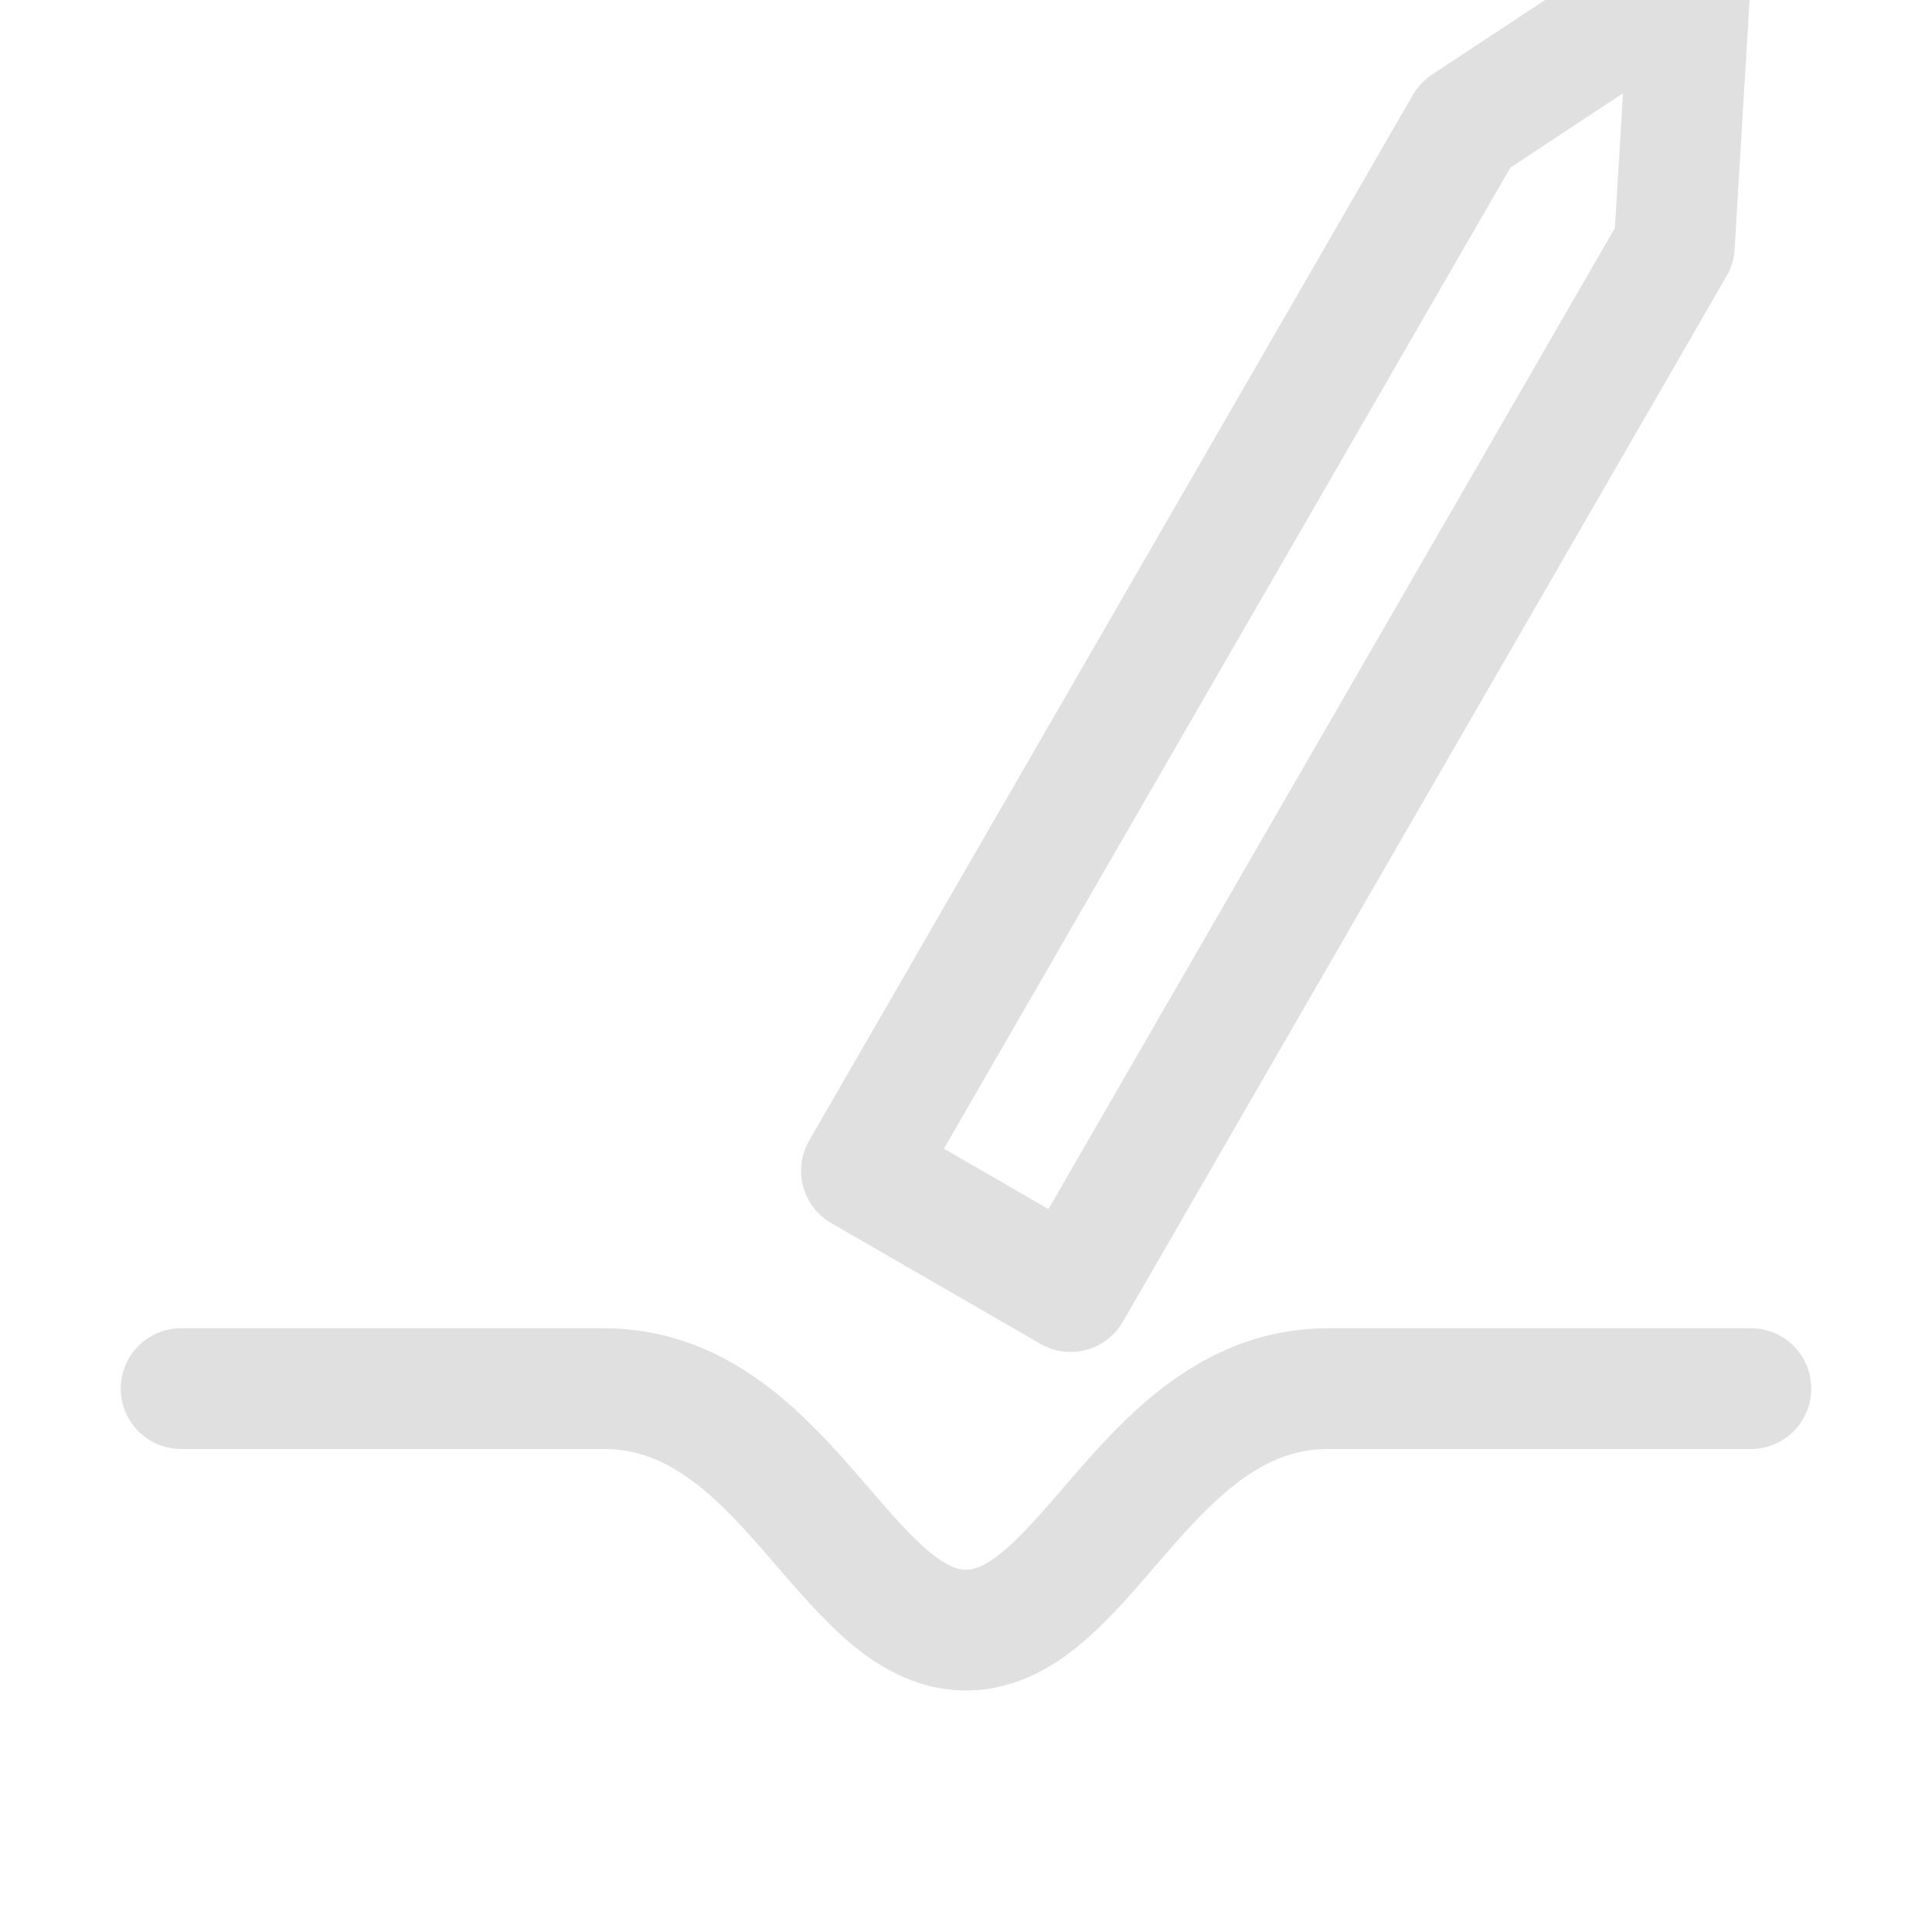
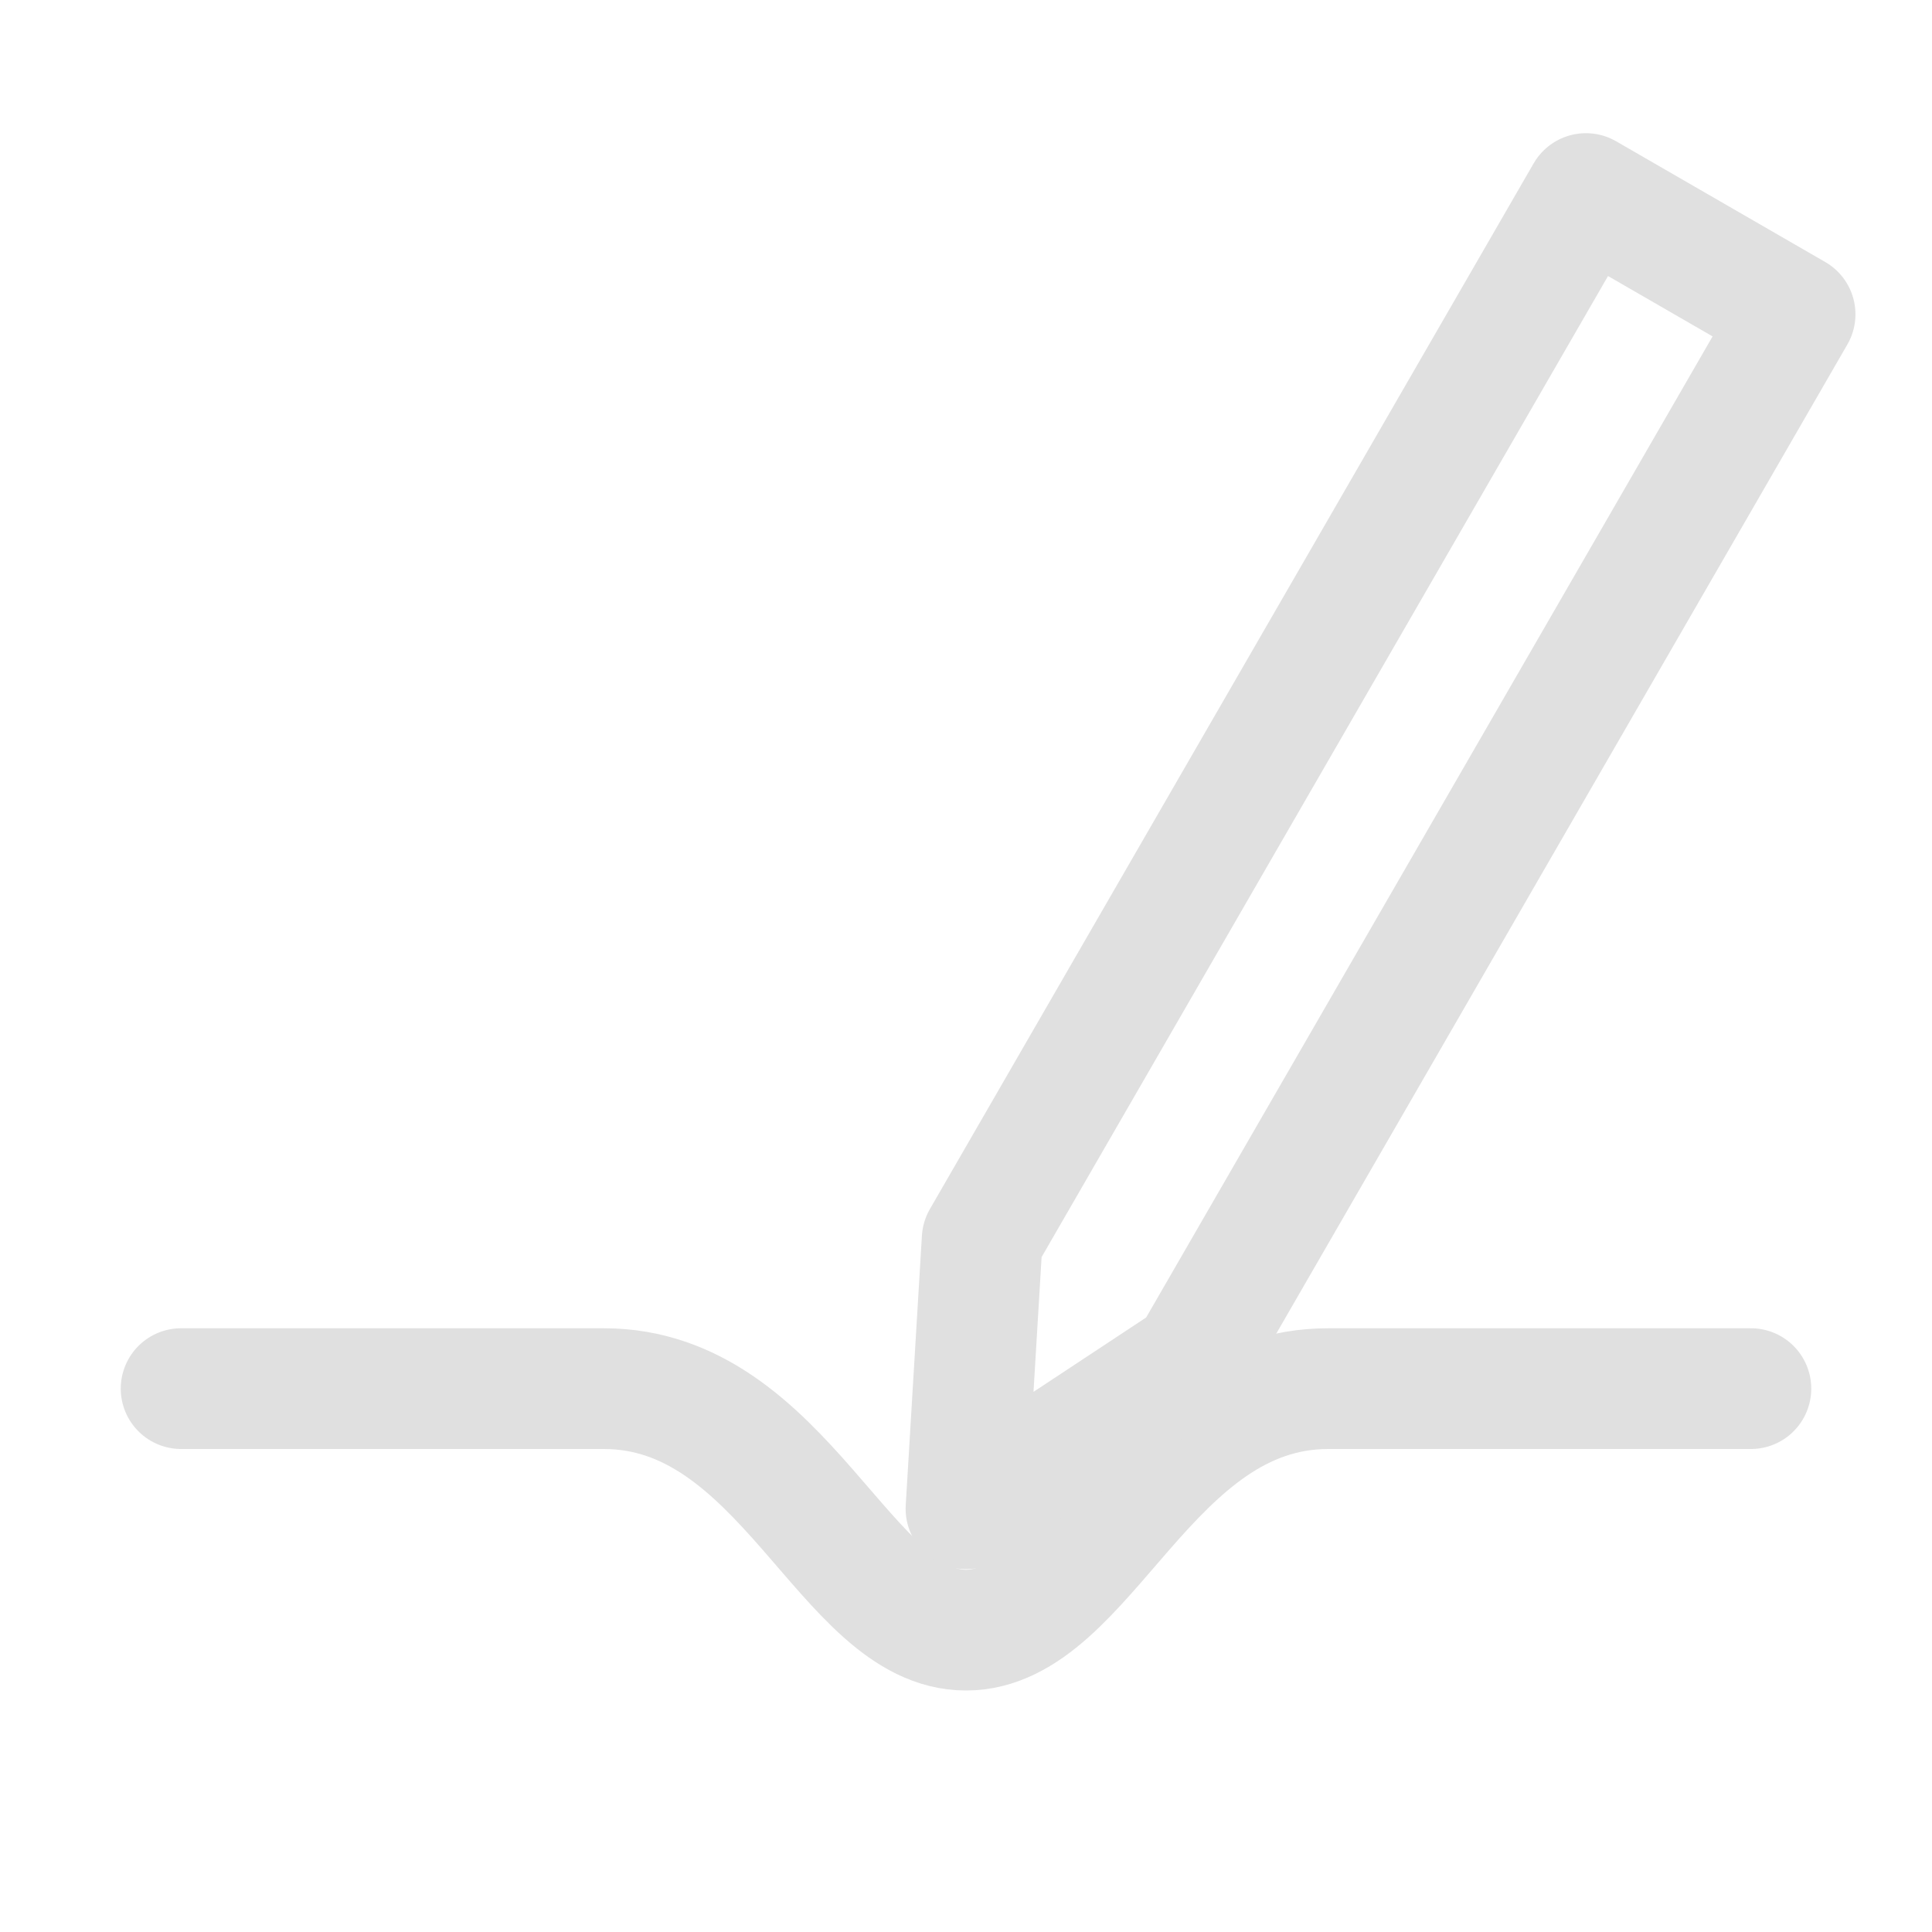
<svg xmlns="http://www.w3.org/2000/svg" width="16" height="16" viewBox="0 0 16 16">
  <path fill="none" stroke="#e0e0e0" stroke-width="1" stroke-linecap="round" stroke-linejoin="round" d="M1.5 11.5H5C6.5 11.5 7 13.5 8 13.5S9.5 11.5 11 11.5H14.5" />
-   <path fill="none" stroke="#e0e0e0" stroke-width="1" stroke-linecap="round" stroke-linejoin="round" d="M7.134 9.696 12.134 1.036 14 -0.196 13.866 2.036 8.866 10.696Z" />
+   <path fill="none" stroke="#e0e0e0" stroke-width="1" stroke-linecap="round" stroke-linejoin="round" d="M8 12.495 8.134 10.263 13.134 1.603 14.866 2.603 9.866 11.263Z" />
</svg>
